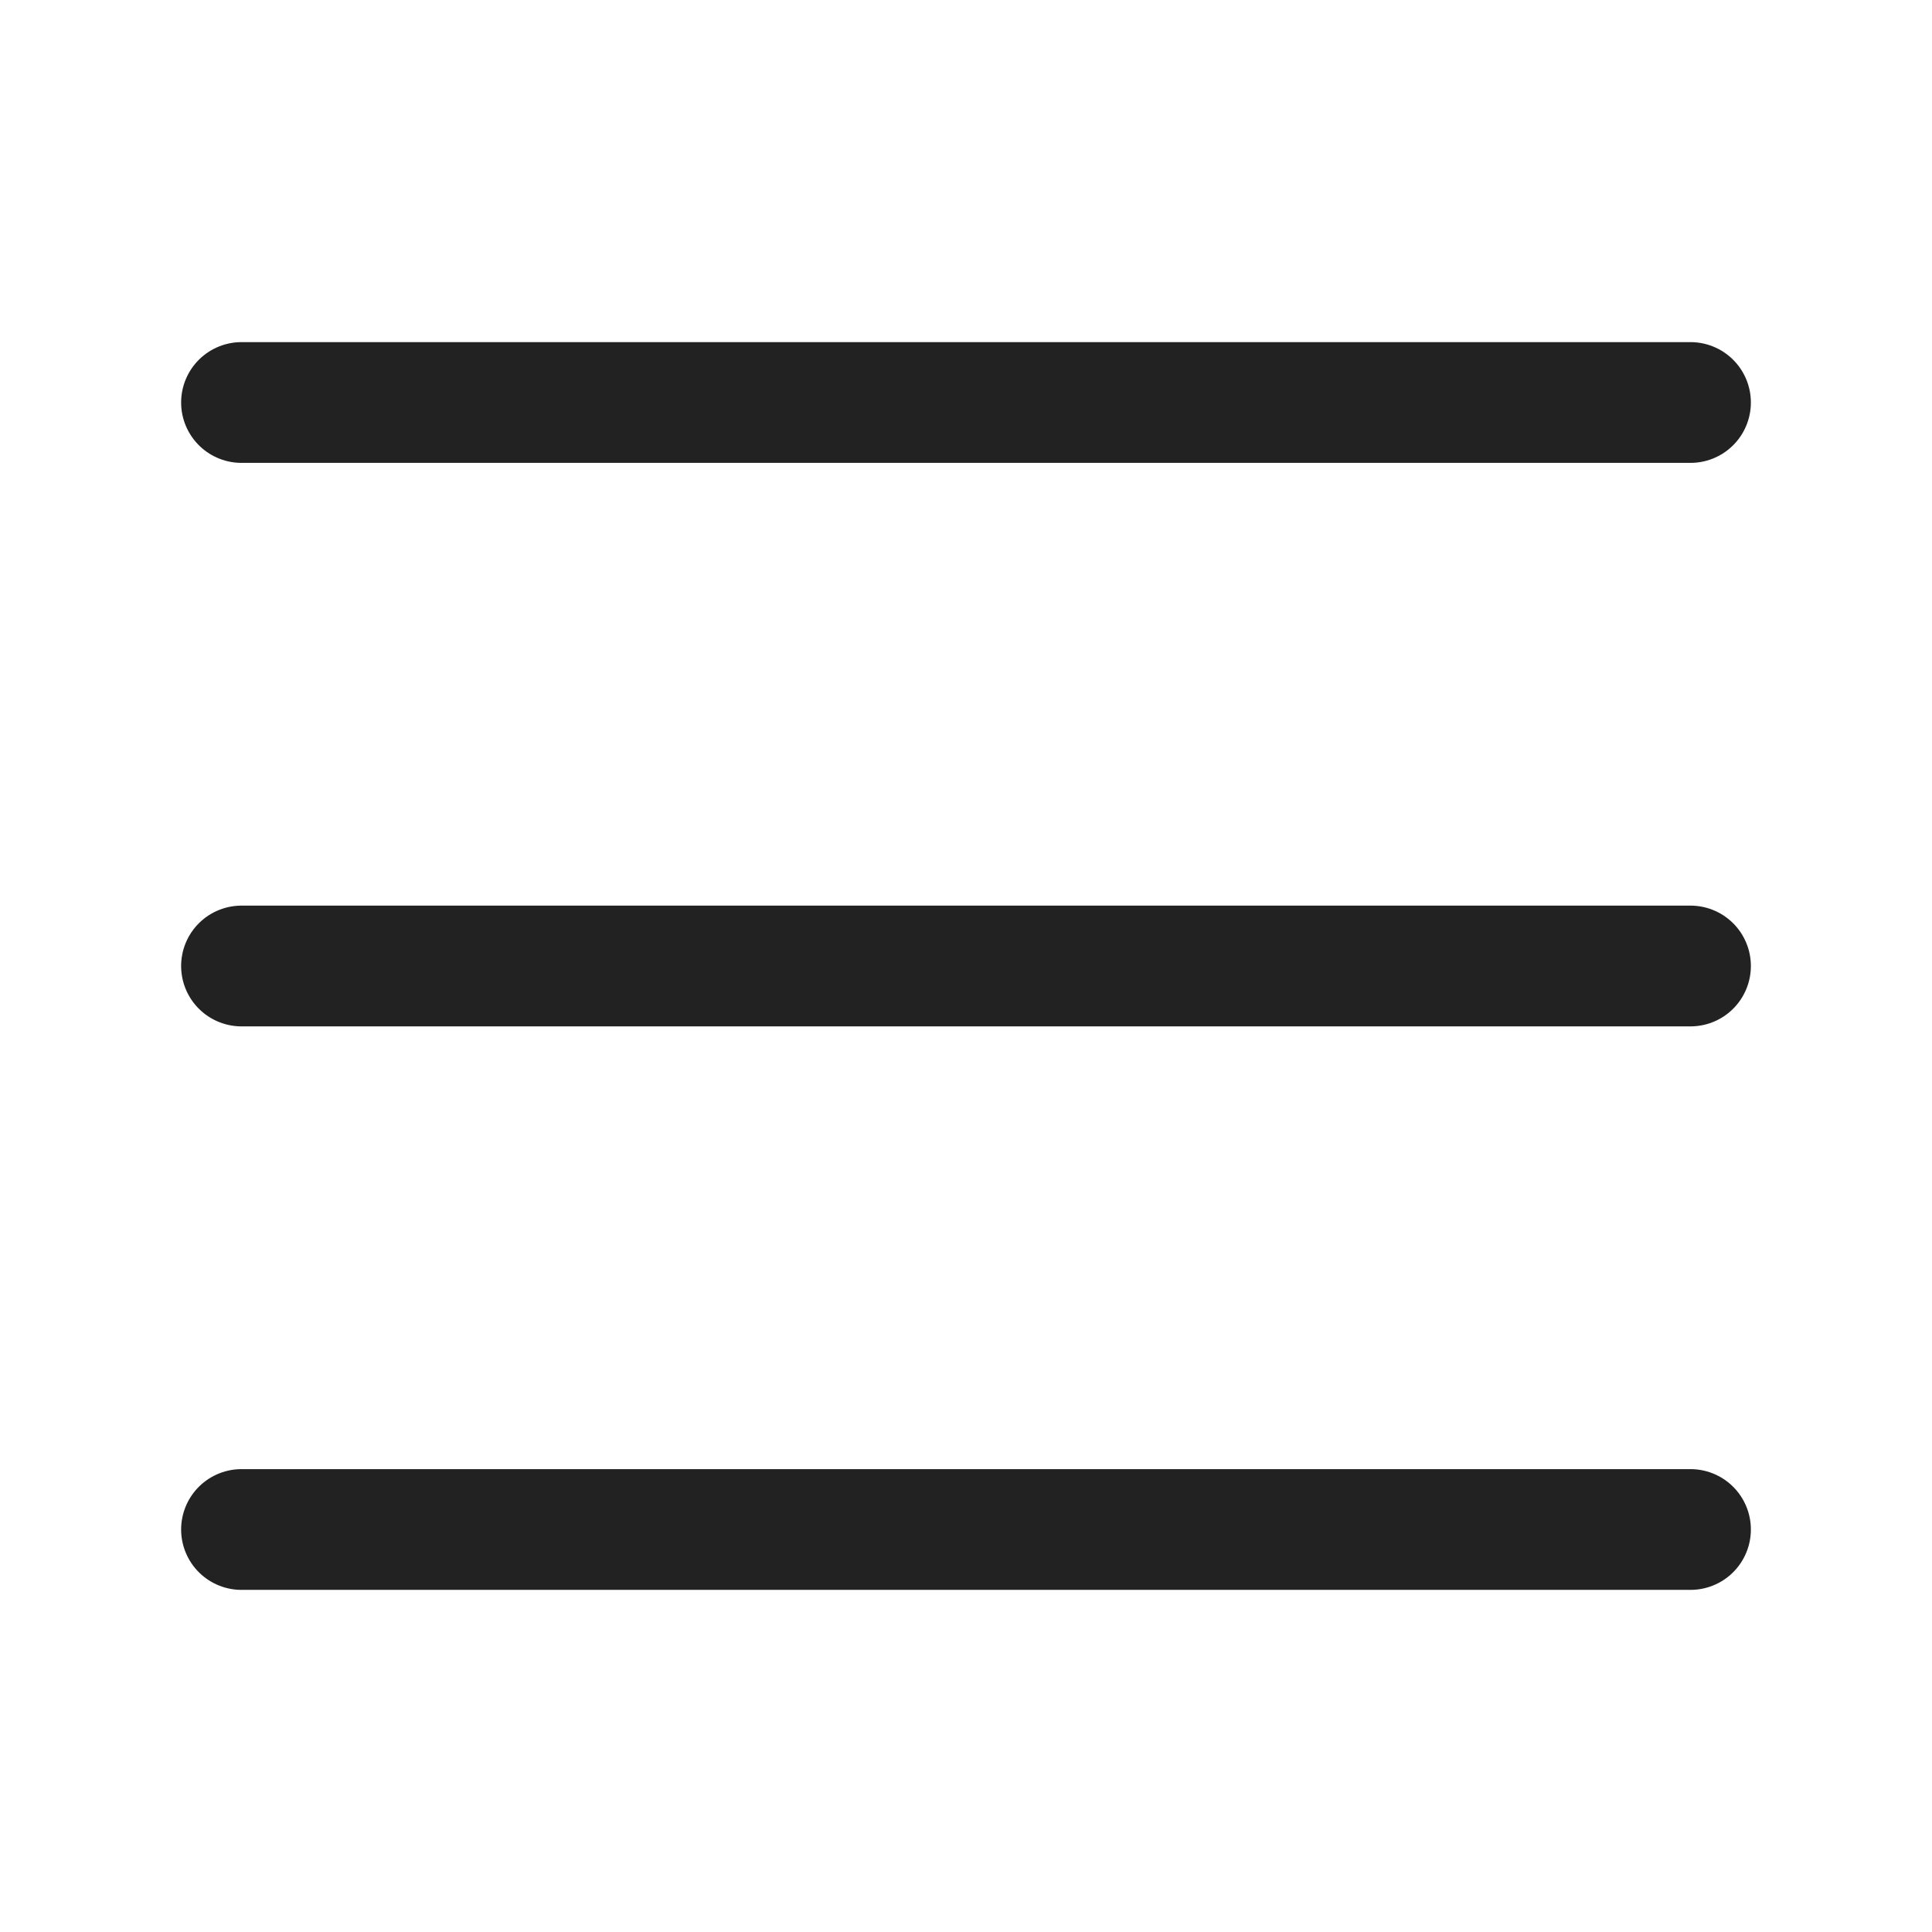
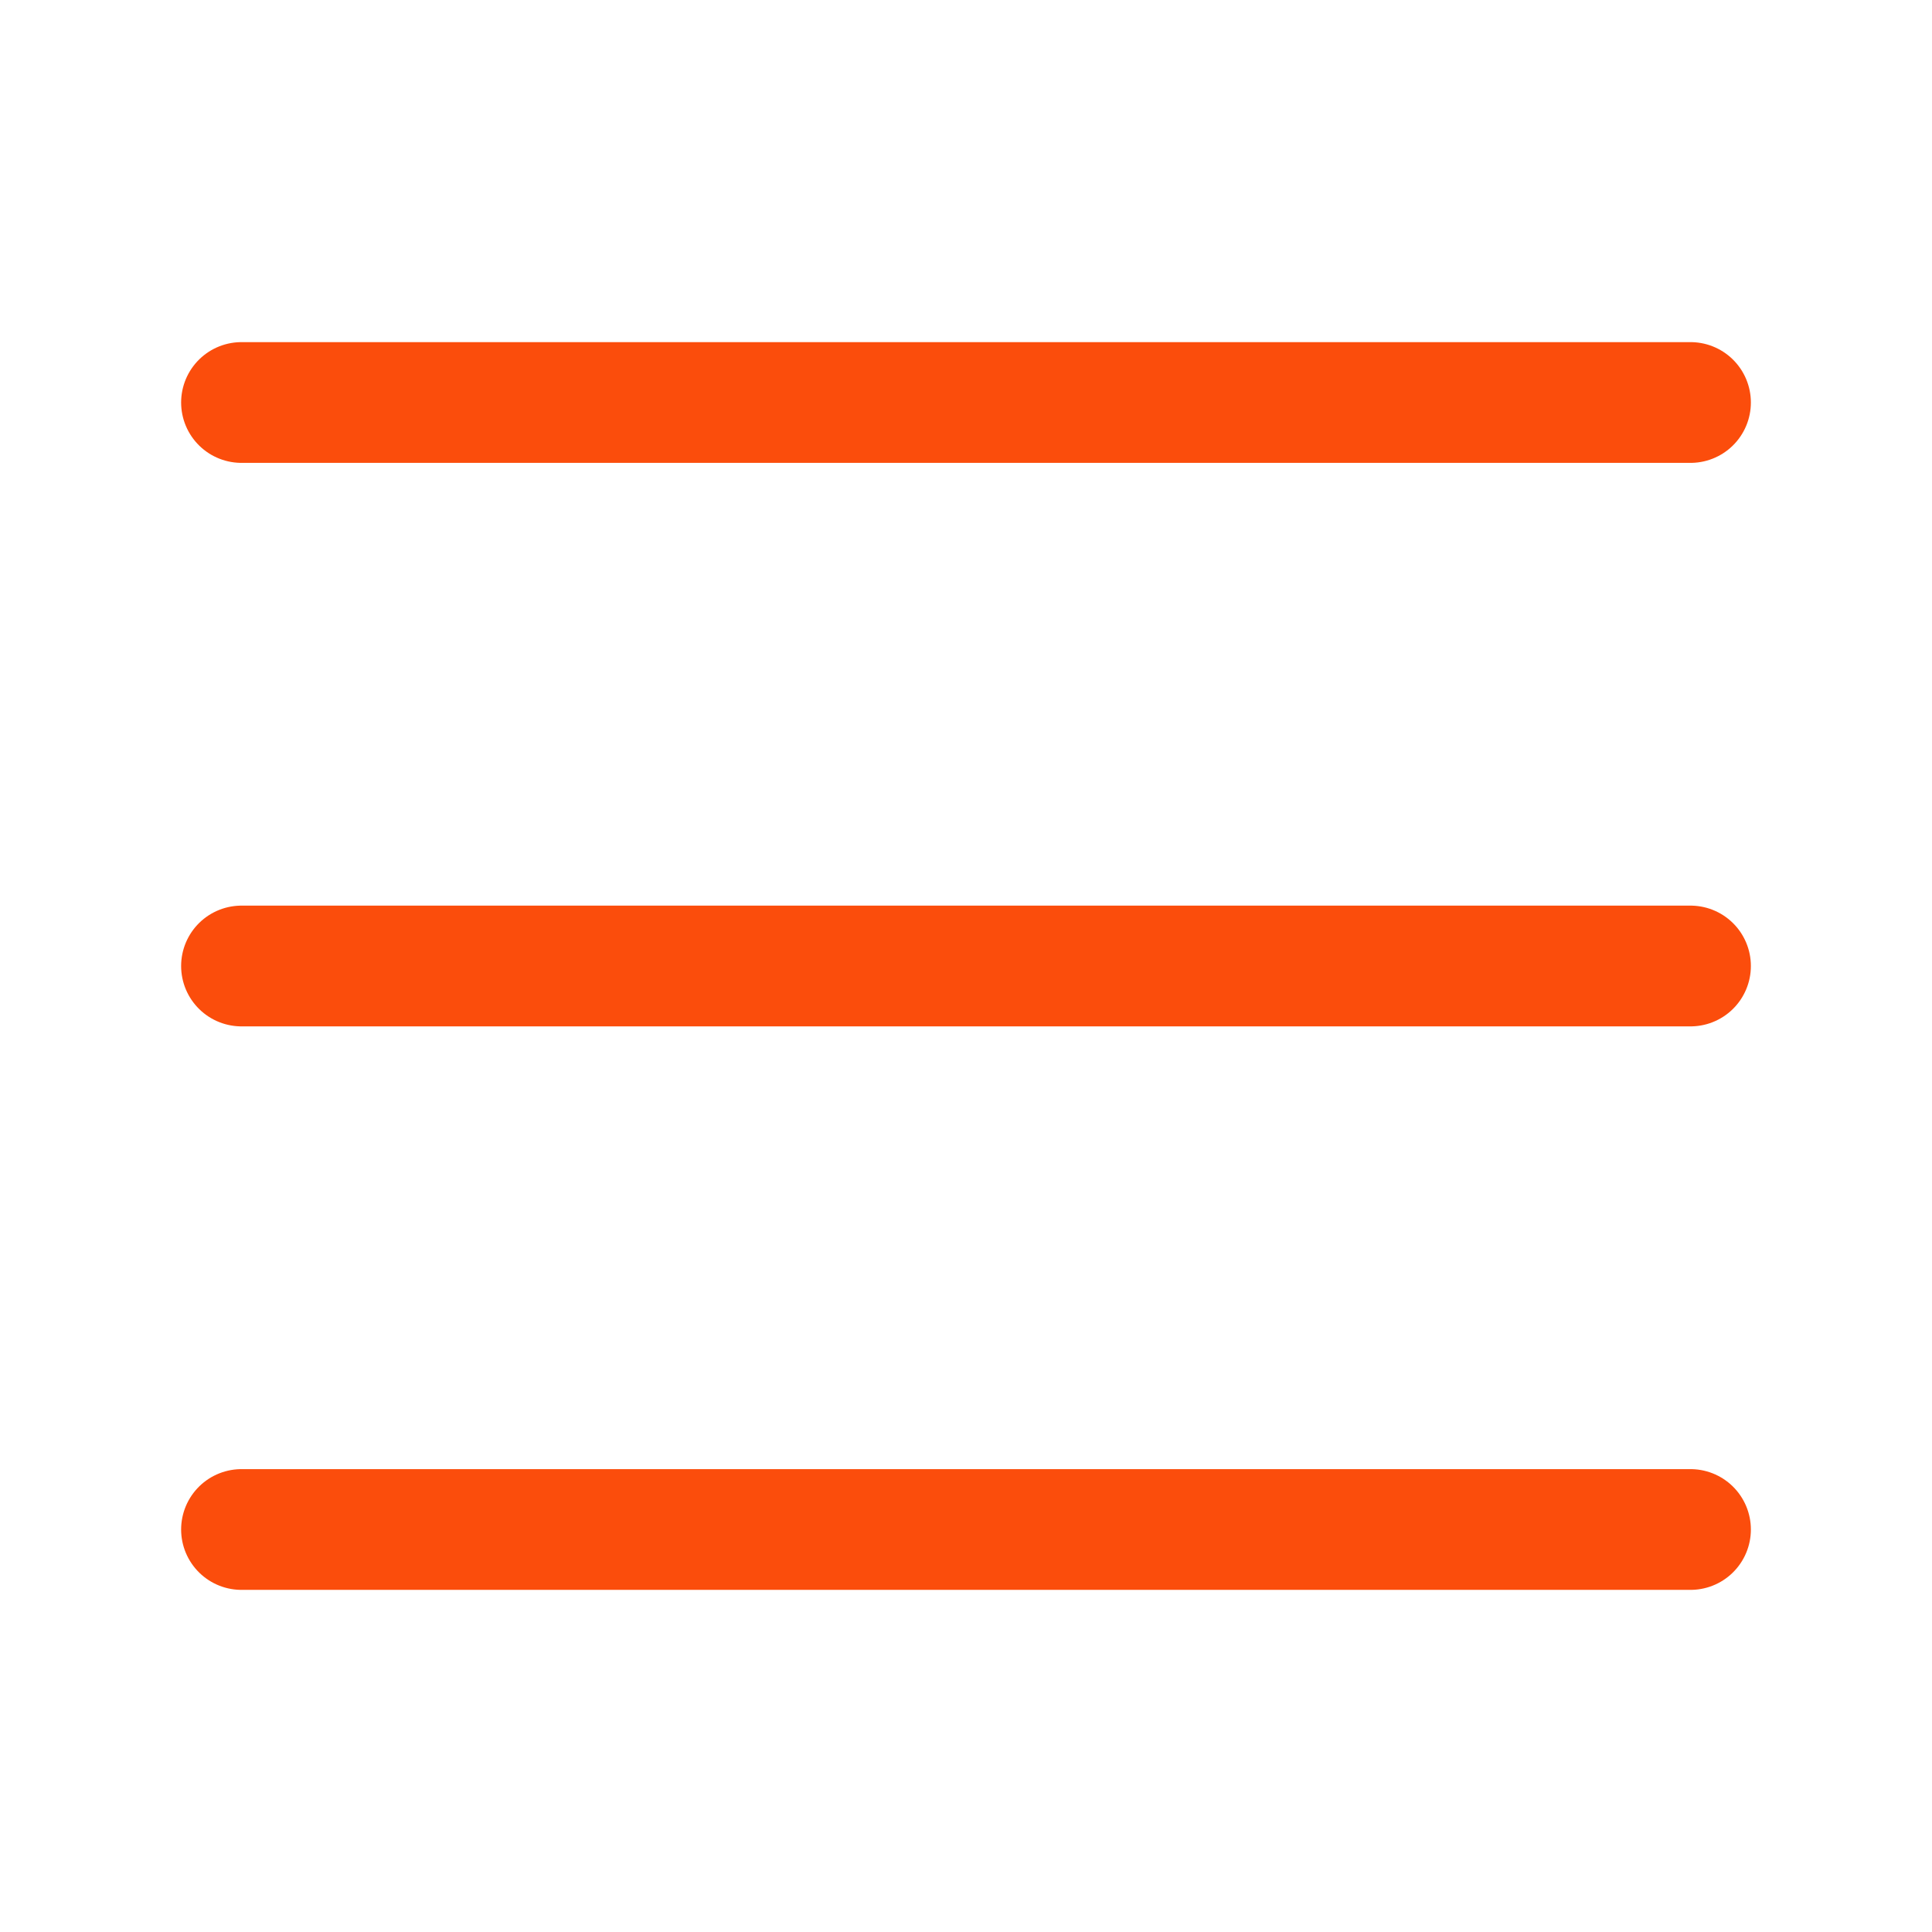
<svg xmlns="http://www.w3.org/2000/svg" width="24" height="24" viewBox="0 0 24 24" fill="none">
-   <path d="M3 5H21" stroke="#222222" stroke-width="1.5" stroke-linecap="round" stroke-linejoin="round" />
-   <path d="M3 12H21" stroke="#222222" stroke-width="1.5" stroke-linecap="round" stroke-linejoin="round" />
-   <path d="M3 19H21" stroke="#222222" stroke-width="1.5" stroke-linecap="round" stroke-linejoin="round" />
+   <path d="M3 5H21" stroke="#fb4d0c" stroke-width="1.5" stroke-linecap="round" stroke-linejoin="round" />
+   <path d="M3 12H21" stroke="#fb4d0c" stroke-width="1.5" stroke-linecap="round" stroke-linejoin="round" />
+   <path d="M3 19H21" stroke="#fb4d0c" stroke-width="1.5" stroke-linecap="round" stroke-linejoin="round" />
</svg>
